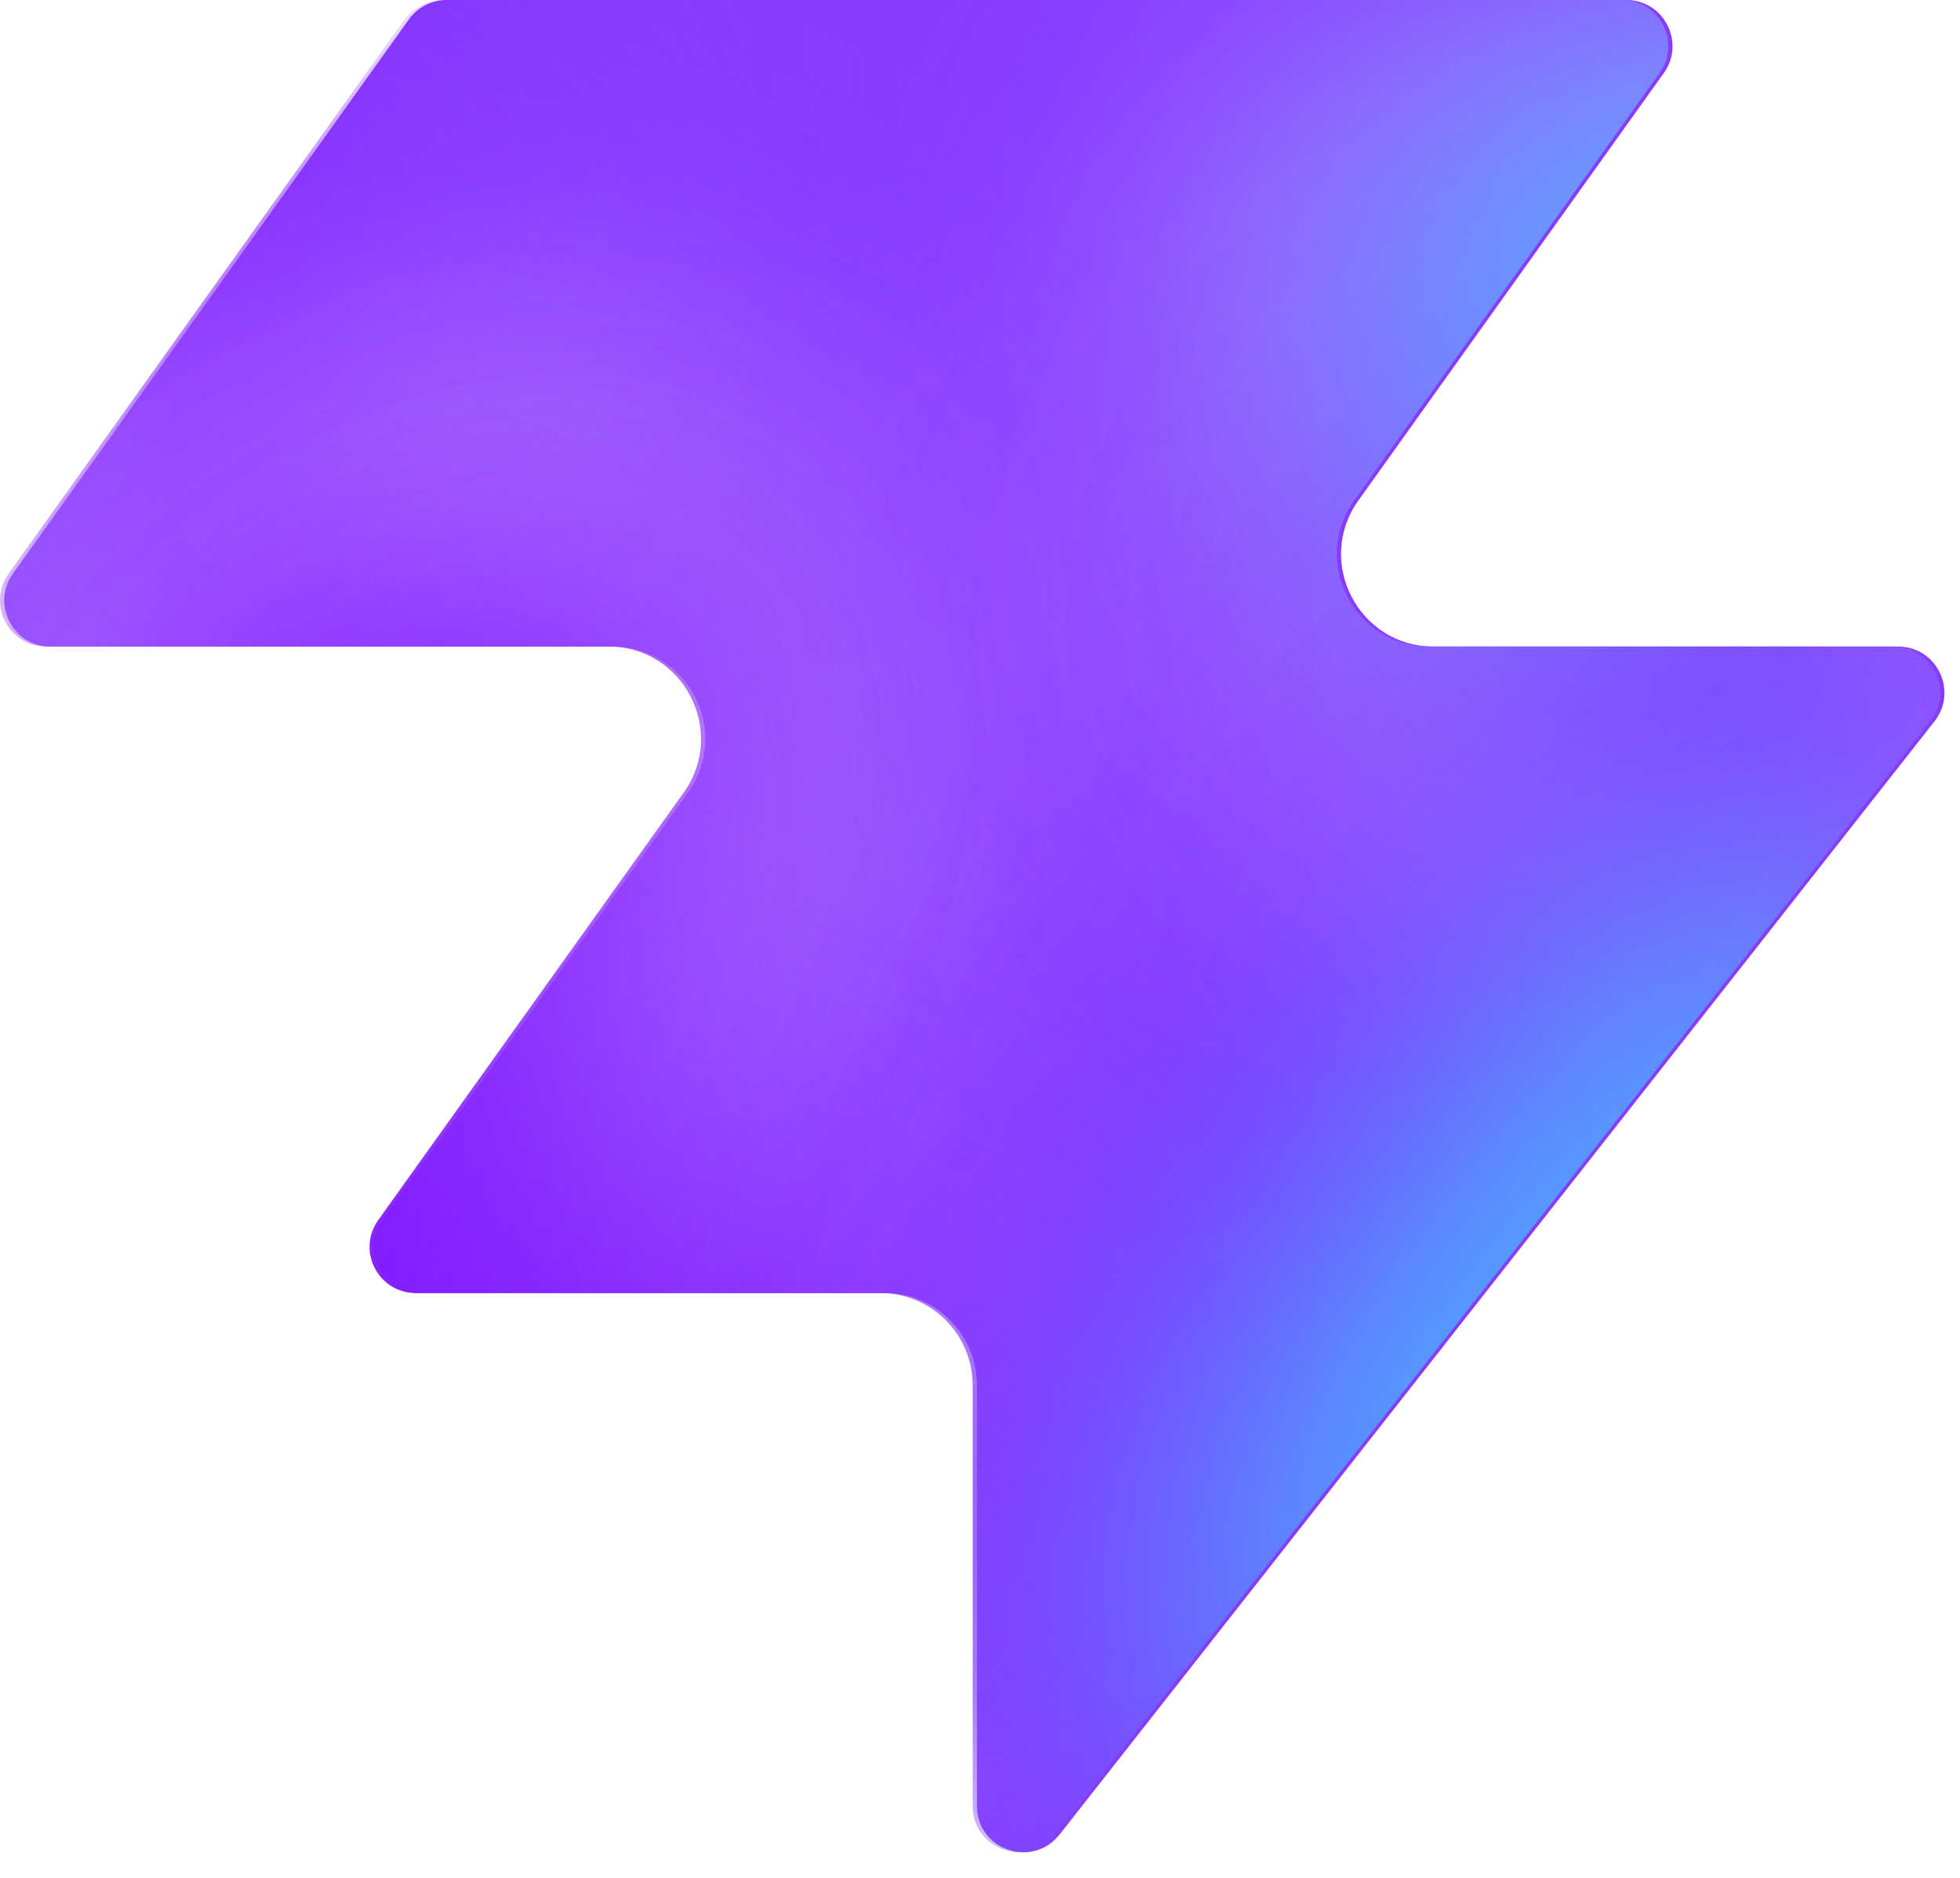
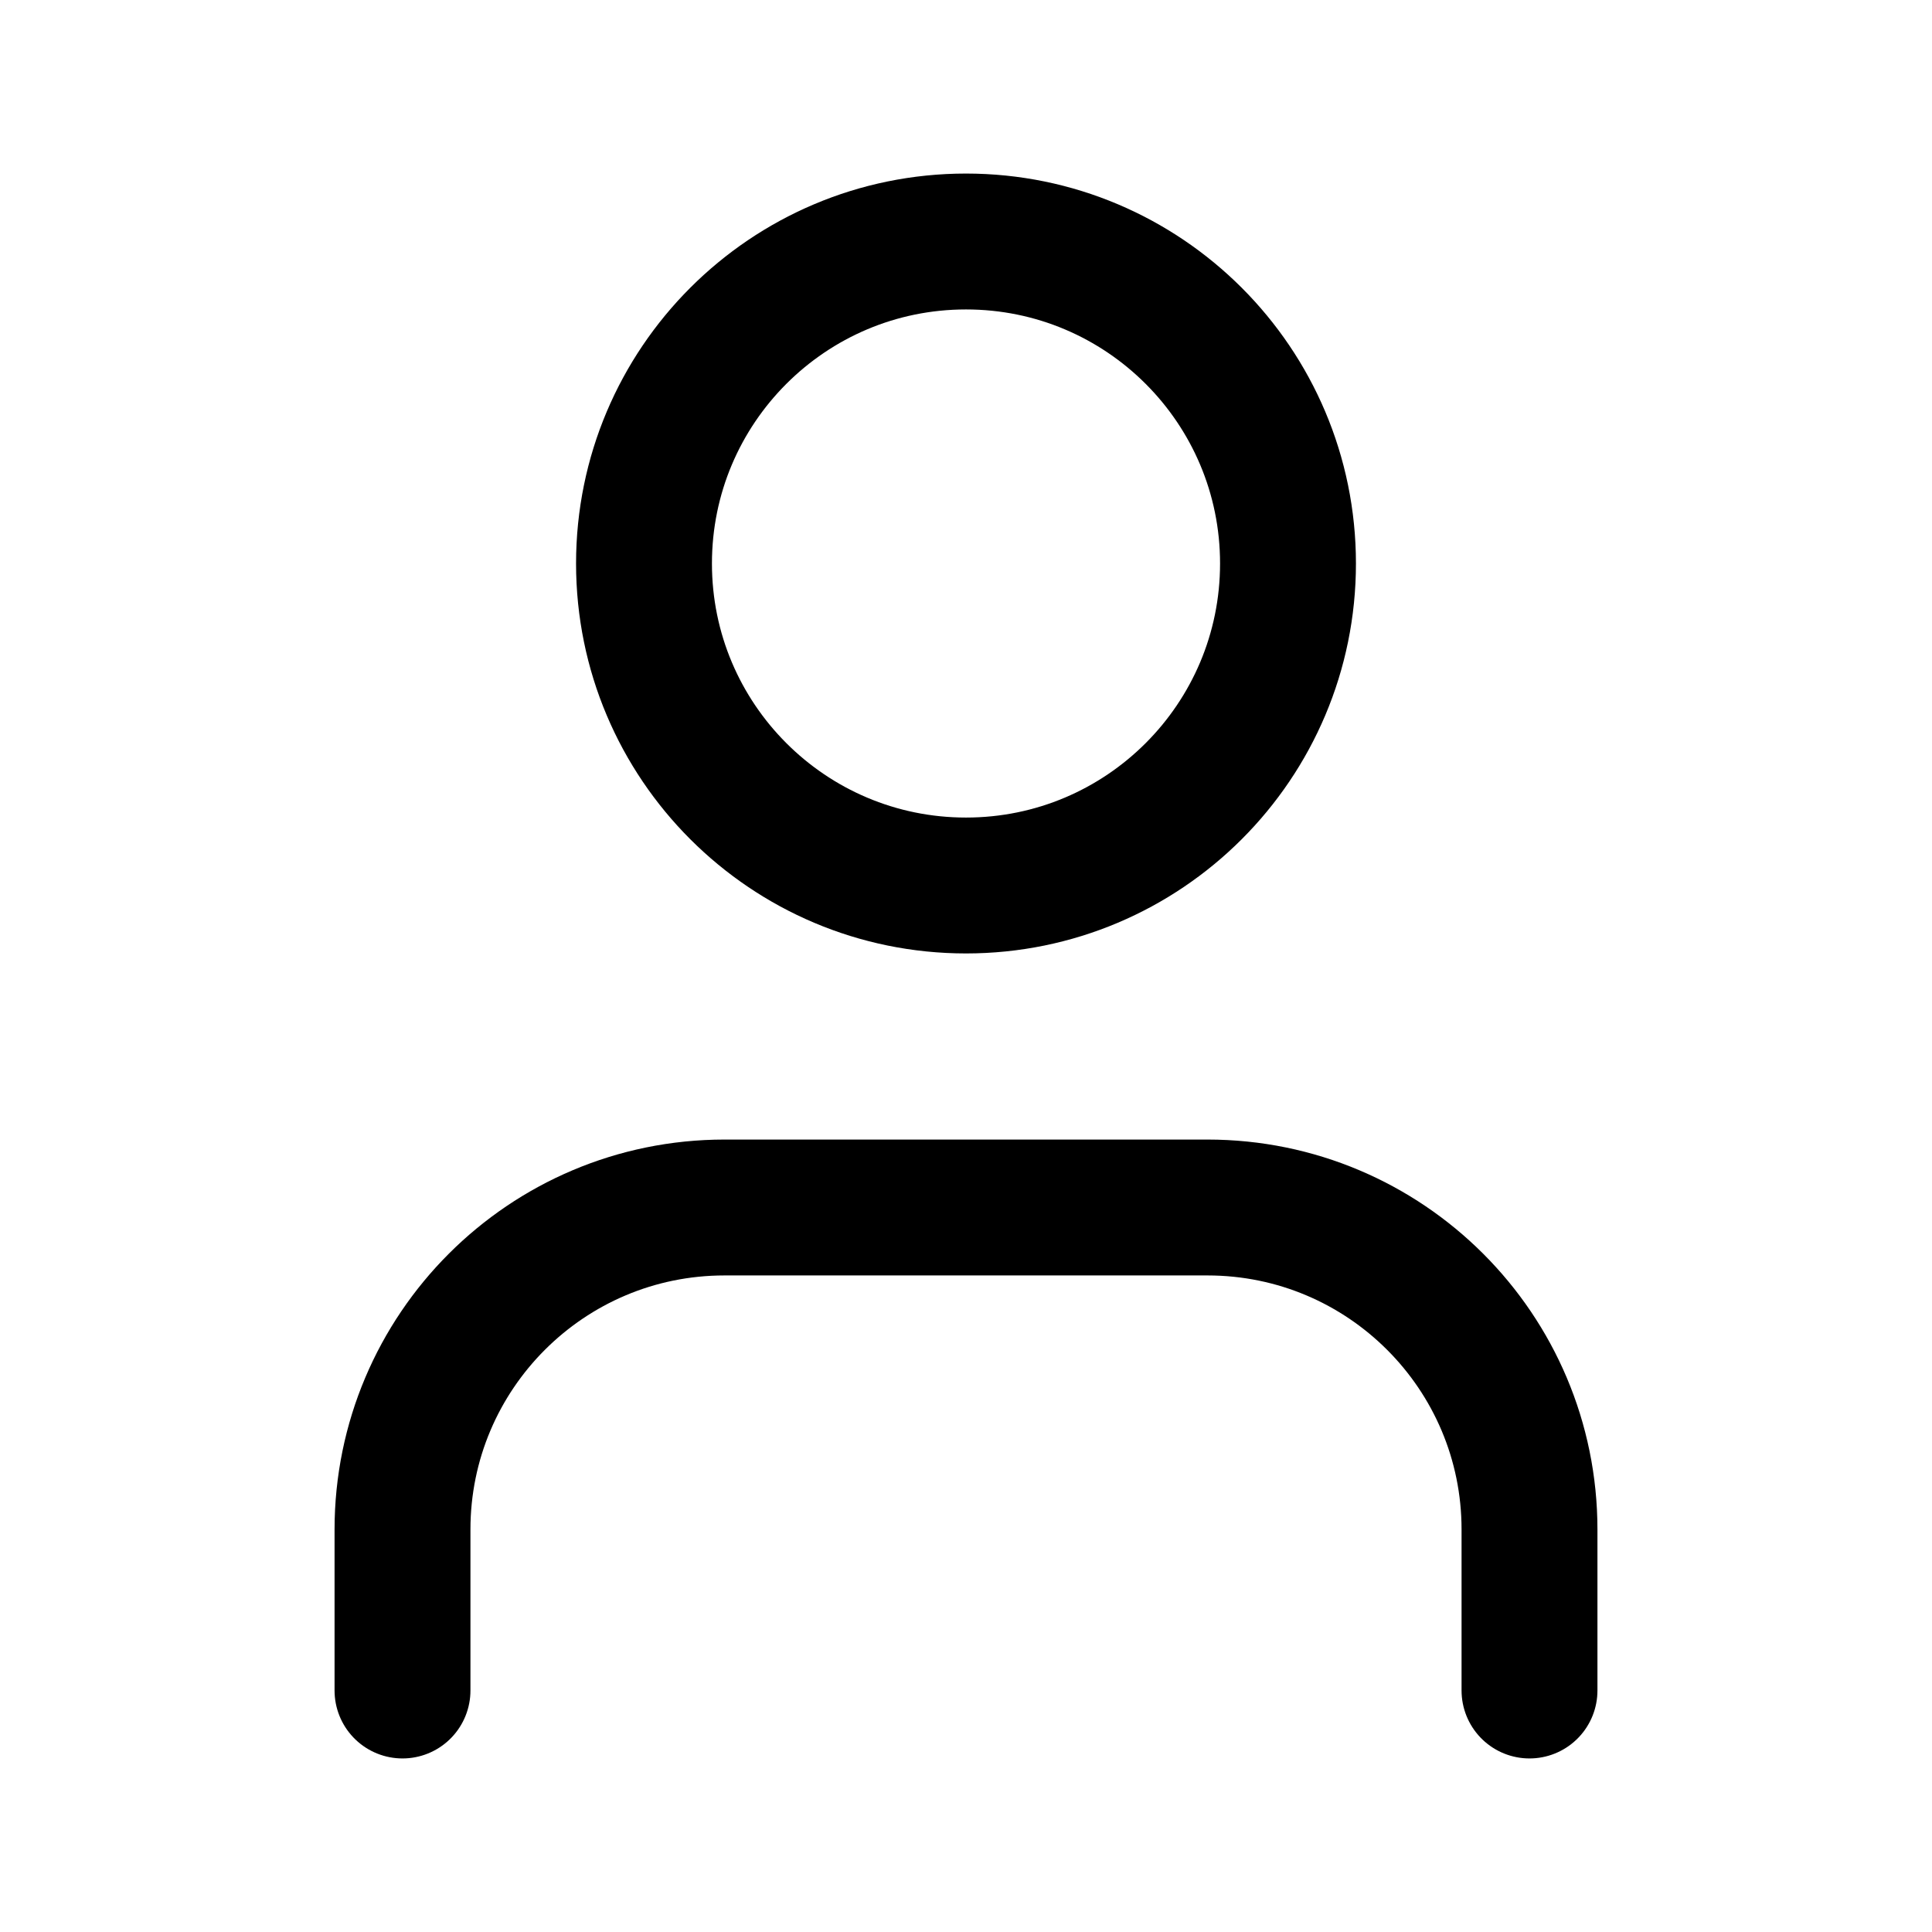
- <svg xmlns="http://www.w3.org/2000/svg" width="48" height="46" fill="none" viewBox="0 0 48 46">
-   <path fill="#863bff" d="M25.946 44.938c-.664.845-2.021.375-2.021-.698V33.937a2.26 2.26 0 0 0-2.262-2.262H10.287c-.92 0-1.456-1.04-.92-1.788l7.48-10.471c1.07-1.497 0-3.578-1.842-3.578H1.237c-.92 0-1.456-1.04-.92-1.788L10.013.474c.214-.297.556-.474.92-.474h28.894c.92 0 1.456 1.04.92 1.788l-7.48 10.471c-1.07 1.498 0 3.579 1.842 3.579h11.377c.943 0 1.473 1.088.89 1.83L25.947 44.94z" style="fill:#863bff;fill:color(display-p3 .525 .23 1);fill-opacity:1" />
-   <mask id="a" width="48" height="46" x="0" y="0" maskUnits="userSpaceOnUse" style="mask-type:alpha">
-     <path fill="#000" d="M25.842 44.938c-.664.844-2.021.375-2.021-.698V33.937a2.26 2.26 0 0 0-2.262-2.262H10.183c-.92 0-1.456-1.04-.92-1.788l7.48-10.471c1.07-1.498 0-3.579-1.842-3.579H1.133c-.92 0-1.456-1.04-.92-1.787L9.91.473c.214-.297.556-.474.92-.474h28.894c.92 0 1.456 1.04.92 1.788l-7.48 10.471c-1.07 1.498 0 3.578 1.842 3.578h11.377c.943 0 1.473 1.088.89 1.832L25.843 44.94z" style="fill:#000;fill-opacity:1" />
-   </mask>
-   <g mask="url(#a)">
-     <g filter="url(#b)">
-       <ellipse cx="5.508" cy="14.704" fill="#ede6ff" rx="5.508" ry="14.704" style="fill:#ede6ff;fill:color(display-p3 .927 .903 1);fill-opacity:1" transform="matrix(.00324 1 1 -.00324 -4.47 31.516)" />
-     </g>
-     <g filter="url(#c)">
-       <ellipse cx="10.399" cy="29.851" fill="#ede6ff" rx="10.399" ry="29.851" style="fill:#ede6ff;fill:color(display-p3 .927 .903 1);fill-opacity:1" transform="matrix(.00324 1 1 -.00324 -39.328 7.883)" />
-     </g>
-     <g filter="url(#d)">
-       <ellipse cx="5.508" cy="30.487" fill="#7e14ff" rx="5.508" ry="30.487" style="fill:#7e14ff;fill:color(display-p3 .492 .077 1);fill-opacity:1" transform="rotate(89.814 -25.913 -14.639)scale(1 -1)" />
-     </g>
-     <g filter="url(#e)">
-       <ellipse cx="5.508" cy="30.599" fill="#7e14ff" rx="5.508" ry="30.599" style="fill:#7e14ff;fill:color(display-p3 .492 .077 1);fill-opacity:1" transform="rotate(89.814 -32.644 -3.334)scale(1 -1)" />
-     </g>
-     <g filter="url(#f)">
-       <ellipse cx="5.508" cy="30.599" fill="#7e14ff" rx="5.508" ry="30.599" style="fill:#7e14ff;fill:color(display-p3 .492 .077 1);fill-opacity:1" transform="matrix(.00324 1 1 -.00324 -34.34 30.47)" />
-     </g>
-     <g filter="url(#g)">
-       <ellipse cx="14.072" cy="22.078" fill="#ede6ff" rx="14.072" ry="22.078" style="fill:#ede6ff;fill:color(display-p3 .927 .903 1);fill-opacity:1" transform="rotate(93.35 24.506 48.493)scale(-1 1)" />
-     </g>
-     <g filter="url(#h)">
-       <ellipse cx="3.47" cy="21.501" fill="#7e14ff" rx="3.47" ry="21.501" style="fill:#7e14ff;fill:color(display-p3 .492 .077 1);fill-opacity:1" transform="rotate(89.009 28.708 47.59)scale(-1 1)" />
-     </g>
-     <g filter="url(#i)">
-       <ellipse cx="3.47" cy="21.501" fill="#7e14ff" rx="3.47" ry="21.501" style="fill:#7e14ff;fill:color(display-p3 .492 .077 1);fill-opacity:1" transform="rotate(89.009 28.708 47.59)scale(-1 1)" />
-     </g>
-     <g filter="url(#j)">
-       <ellipse cx=".387" cy="8.972" fill="#7e14ff" rx="4.407" ry="29.108" style="fill:#7e14ff;fill:color(display-p3 .492 .077 1);fill-opacity:1" transform="rotate(39.51 .387 8.972)" />
-     </g>
-     <g filter="url(#k)">
-       <ellipse cx="47.523" cy="-6.092" fill="#7e14ff" rx="4.407" ry="29.108" style="fill:#7e14ff;fill:color(display-p3 .492 .077 1);fill-opacity:1" transform="rotate(37.892 47.523 -6.092)" />
-     </g>
-     <g filter="url(#l)">
-       <ellipse cx="41.412" cy="6.333" fill="#47bfff" rx="5.971" ry="9.665" style="fill:#47bfff;fill:color(display-p3 .28 .748 1);fill-opacity:1" transform="rotate(37.892 41.412 6.333)" />
-     </g>
-     <g filter="url(#m)">
-       <ellipse cx="-1.879" cy="38.332" fill="#7e14ff" rx="4.407" ry="29.108" style="fill:#7e14ff;fill:color(display-p3 .492 .077 1);fill-opacity:1" transform="rotate(37.892 -1.88 38.332)" />
-     </g>
-     <g filter="url(#n)">
-       <ellipse cx="-1.879" cy="38.332" fill="#7e14ff" rx="4.407" ry="29.108" style="fill:#7e14ff;fill:color(display-p3 .492 .077 1);fill-opacity:1" transform="rotate(37.892 -1.88 38.332)" />
-     </g>
-     <g filter="url(#o)">
-       <ellipse cx="35.651" cy="29.907" fill="#7e14ff" rx="4.407" ry="29.108" style="fill:#7e14ff;fill:color(display-p3 .492 .077 1);fill-opacity:1" transform="rotate(37.892 35.651 29.907)" />
-     </g>
-     <g filter="url(#p)">
-       <ellipse cx="38.418" cy="32.4" fill="#47bfff" rx="5.971" ry="15.297" style="fill:#47bfff;fill:color(display-p3 .28 .748 1);fill-opacity:1" transform="rotate(37.892 38.418 32.4)" />
-     </g>
-   </g>
-   <defs>
-     <filter id="b" width="60.045" height="41.654" x="-19.77" y="16.149" color-interpolation-filters="sRGB" filterUnits="userSpaceOnUse">
-       <feFlood flood-opacity="0" result="BackgroundImageFix" />
-       <feBlend in="SourceGraphic" in2="BackgroundImageFix" result="shape" />
-       <feGaussianBlur result="effect1_foregroundBlur_2002_17158" stdDeviation="7.659" />
-     </filter>
-     <filter id="c" width="90.34" height="51.437" x="-54.613" y="-7.533" color-interpolation-filters="sRGB" filterUnits="userSpaceOnUse">
-       <feFlood flood-opacity="0" result="BackgroundImageFix" />
-       <feBlend in="SourceGraphic" in2="BackgroundImageFix" result="shape" />
-       <feGaussianBlur result="effect1_foregroundBlur_2002_17158" stdDeviation="7.659" />
-     </filter>
-     <filter id="d" width="79.355" height="29.4" x="-49.64" y="2.03" color-interpolation-filters="sRGB" filterUnits="userSpaceOnUse">
-       <feFlood flood-opacity="0" result="BackgroundImageFix" />
-       <feBlend in="SourceGraphic" in2="BackgroundImageFix" result="shape" />
-       <feGaussianBlur result="effect1_foregroundBlur_2002_17158" stdDeviation="4.596" />
-     </filter>
-     <filter id="e" width="79.579" height="29.4" x="-45.045" y="20.029" color-interpolation-filters="sRGB" filterUnits="userSpaceOnUse">
-       <feFlood flood-opacity="0" result="BackgroundImageFix" />
-       <feBlend in="SourceGraphic" in2="BackgroundImageFix" result="shape" />
-       <feGaussianBlur result="effect1_foregroundBlur_2002_17158" stdDeviation="4.596" />
-     </filter>
-     <filter id="f" width="79.579" height="29.4" x="-43.513" y="21.178" color-interpolation-filters="sRGB" filterUnits="userSpaceOnUse">
-       <feFlood flood-opacity="0" result="BackgroundImageFix" />
-       <feBlend in="SourceGraphic" in2="BackgroundImageFix" result="shape" />
-       <feGaussianBlur result="effect1_foregroundBlur_2002_17158" stdDeviation="4.596" />
-     </filter>
-     <filter id="g" width="74.749" height="58.852" x="15.756" y="-17.901" color-interpolation-filters="sRGB" filterUnits="userSpaceOnUse">
-       <feFlood flood-opacity="0" result="BackgroundImageFix" />
-       <feBlend in="SourceGraphic" in2="BackgroundImageFix" result="shape" />
-       <feGaussianBlur result="effect1_foregroundBlur_2002_17158" stdDeviation="7.659" />
-     </filter>
-     <filter id="h" width="61.377" height="25.362" x="23.548" y="2.284" color-interpolation-filters="sRGB" filterUnits="userSpaceOnUse">
-       <feFlood flood-opacity="0" result="BackgroundImageFix" />
-       <feBlend in="SourceGraphic" in2="BackgroundImageFix" result="shape" />
-       <feGaussianBlur result="effect1_foregroundBlur_2002_17158" stdDeviation="4.596" />
-     </filter>
-     <filter id="i" width="61.377" height="25.362" x="23.548" y="2.284" color-interpolation-filters="sRGB" filterUnits="userSpaceOnUse">
-       <feFlood flood-opacity="0" result="BackgroundImageFix" />
-       <feBlend in="SourceGraphic" in2="BackgroundImageFix" result="shape" />
-       <feGaussianBlur result="effect1_foregroundBlur_2002_17158" stdDeviation="4.596" />
-     </filter>
-     <filter id="j" width="56.045" height="63.649" x="-27.636" y="-22.853" color-interpolation-filters="sRGB" filterUnits="userSpaceOnUse">
-       <feFlood flood-opacity="0" result="BackgroundImageFix" />
-       <feBlend in="SourceGraphic" in2="BackgroundImageFix" result="shape" />
-       <feGaussianBlur result="effect1_foregroundBlur_2002_17158" stdDeviation="4.596" />
-     </filter>
-     <filter id="k" width="54.814" height="64.646" x="20.116" y="-38.415" color-interpolation-filters="sRGB" filterUnits="userSpaceOnUse">
-       <feFlood flood-opacity="0" result="BackgroundImageFix" />
-       <feBlend in="SourceGraphic" in2="BackgroundImageFix" result="shape" />
-       <feGaussianBlur result="effect1_foregroundBlur_2002_17158" stdDeviation="4.596" />
-     </filter>
-     <filter id="l" width="33.541" height="35.313" x="24.641" y="-11.323" color-interpolation-filters="sRGB" filterUnits="userSpaceOnUse">
-       <feFlood flood-opacity="0" result="BackgroundImageFix" />
-       <feBlend in="SourceGraphic" in2="BackgroundImageFix" result="shape" />
-       <feGaussianBlur result="effect1_foregroundBlur_2002_17158" stdDeviation="4.596" />
-     </filter>
-     <filter id="m" width="54.814" height="64.646" x="-29.286" y="6.009" color-interpolation-filters="sRGB" filterUnits="userSpaceOnUse">
-       <feFlood flood-opacity="0" result="BackgroundImageFix" />
-       <feBlend in="SourceGraphic" in2="BackgroundImageFix" result="shape" />
-       <feGaussianBlur result="effect1_foregroundBlur_2002_17158" stdDeviation="4.596" />
-     </filter>
-     <filter id="n" width="54.814" height="64.646" x="-29.286" y="6.009" color-interpolation-filters="sRGB" filterUnits="userSpaceOnUse">
-       <feFlood flood-opacity="0" result="BackgroundImageFix" />
-       <feBlend in="SourceGraphic" in2="BackgroundImageFix" result="shape" />
-       <feGaussianBlur result="effect1_foregroundBlur_2002_17158" stdDeviation="4.596" />
-     </filter>
-     <filter id="o" width="54.814" height="64.646" x="8.244" y="-2.416" color-interpolation-filters="sRGB" filterUnits="userSpaceOnUse">
-       <feFlood flood-opacity="0" result="BackgroundImageFix" />
-       <feBlend in="SourceGraphic" in2="BackgroundImageFix" result="shape" />
-       <feGaussianBlur result="effect1_foregroundBlur_2002_17158" stdDeviation="4.596" />
-     </filter>
-     <filter id="p" width="39.409" height="43.623" x="18.713" y="10.588" color-interpolation-filters="sRGB" filterUnits="userSpaceOnUse">
-       <feFlood flood-opacity="0" result="BackgroundImageFix" />
-       <feBlend in="SourceGraphic" in2="BackgroundImageFix" result="shape" />
-       <feGaussianBlur result="effect1_foregroundBlur_2002_17158" stdDeviation="4.596" />
-     </filter>
-   </defs>
+ <svg xmlns="http://www.w3.org/2000/svg" width="32" height="32" viewBox="0 0 24 24" fill="none" stroke="currentColor" stroke-width="1.688" stroke-linecap="round" stroke-linejoin="round" class="lucide lucide-user-icon lucide-user">
+   <path d="M19 21v-2a4 4 0 0 0-4-4H9a4 4 0 0 0-4 4v2" />
+   <circle cx="12" cy="7" r="4" />
</svg>
